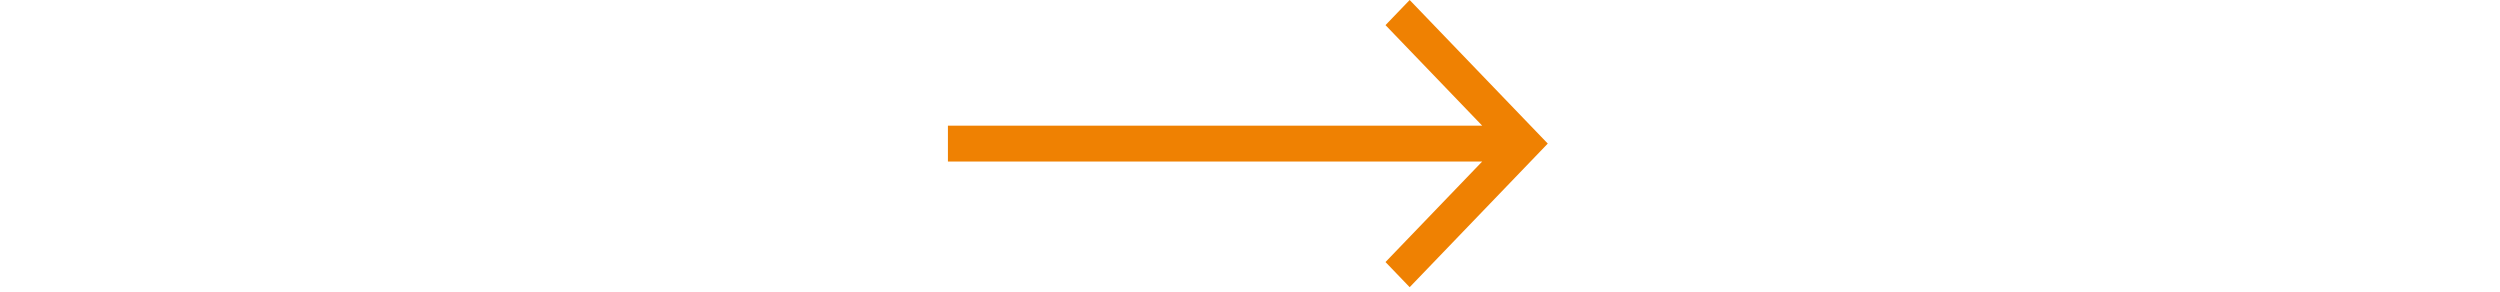
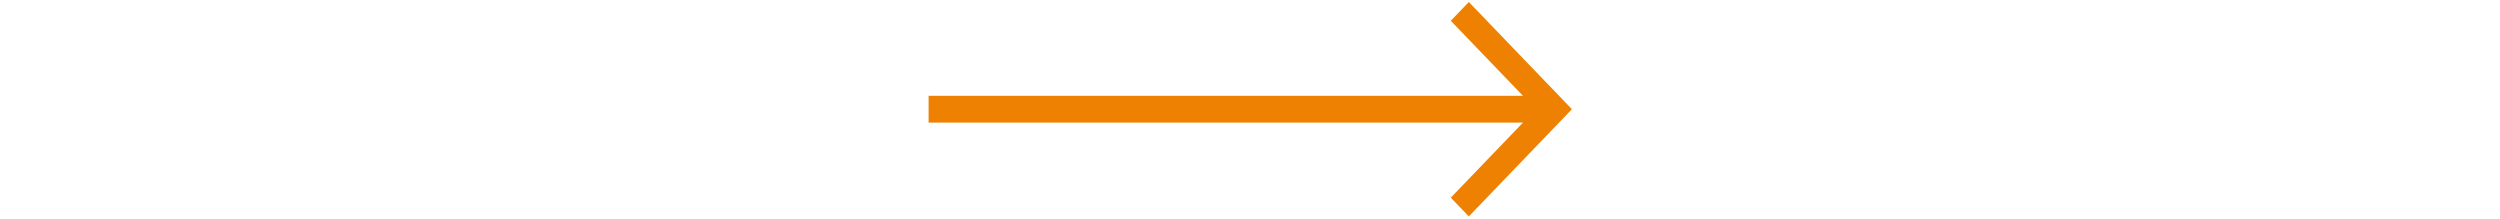
- <svg xmlns="http://www.w3.org/2000/svg" width="120px" height="14px" viewBox="0 0 29 14" version="1.1">
+ <svg xmlns="http://www.w3.org/2000/svg" width="172px" height="15px" viewBox="0 0 172 58" version="1.1">
  <g id="Page-1" stroke="none" stroke-width="1" fill="none" fill-rule="evenodd">
-     <g id="SVG-Layer" transform="translate(-0.228447, -0.83224)" fill="#EF8102" fill-rule="nonzero">
-       <g id="Shape" transform="translate(0.228447, 0.83224)">
-         <g id="Desktop---Swap-">
-           <g id="Swap-ConfirmPopup3">
-             <g id="Group-15">
-               <g id="Group-14">
-                 <polygon id="Shape" points="22.164 0 21.004 1.206 25.644 6.031 3.19744231e-14 6.031 3.19744231e-14 7.754 25.644 7.754 21.004 12.578 22.164 13.785 28.793 6.892" />
+     <g id="SVG-Layer" transform="translate(-0.637931, -0.603448)" fill="#EF8102" fill-rule="nonzero">
+       <g id="Page-1">
+         <g id="SVG-Layer" transform="translate(0.192633, 0.694179)">
+           <g id="Shape" transform="translate(0.945298, 0.443752)">
+             <g id="Desktop---Swap-">
+               <g id="Swap-ConfirmPopup3">
+                 <g id="Group-15">
+                   <g id="Group-14">
+                     <polygon id="Shape" points="143.714 0 138.914 4.991 158.114 24.955 4.26325641e-14 24.955 4.26325641e-14 32.085 158.114 32.085 138.914 52.049 143.714 57.04 171.143 28.52" />
+                   </g>
+                 </g>
              </g>
            </g>
          </g>
        </g>
      </g>
    </g>
  </g>
</svg>
